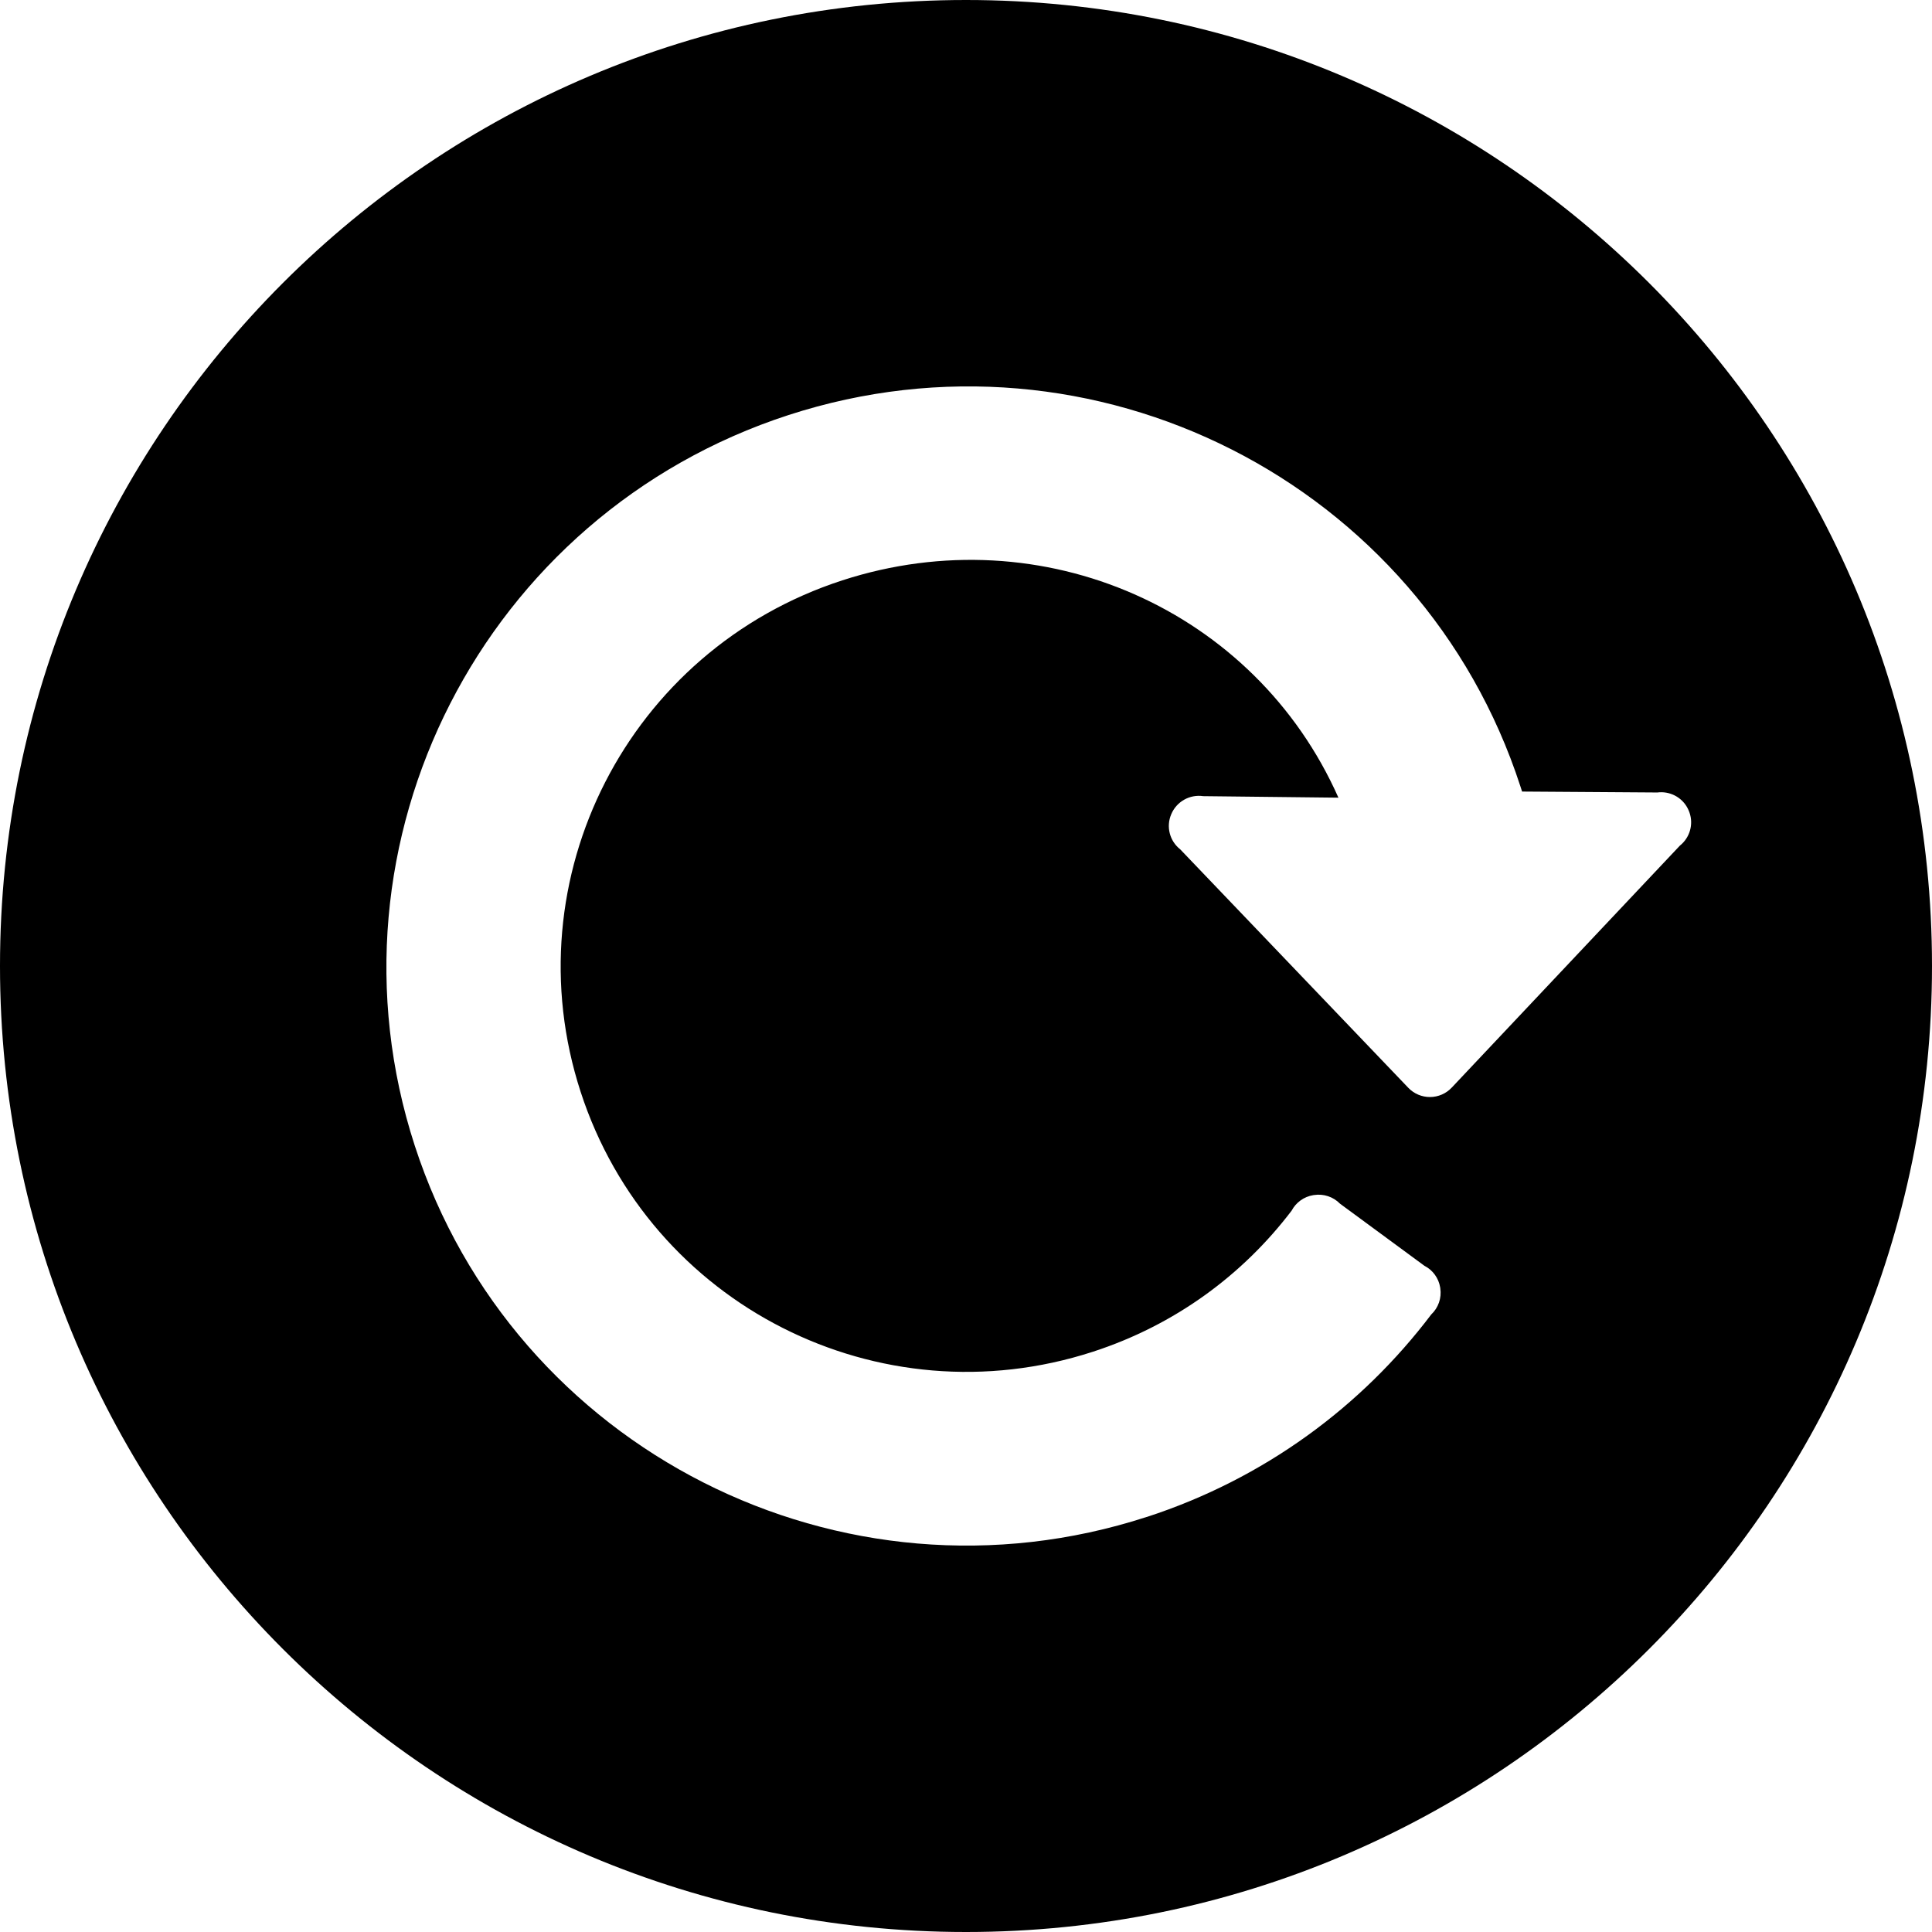
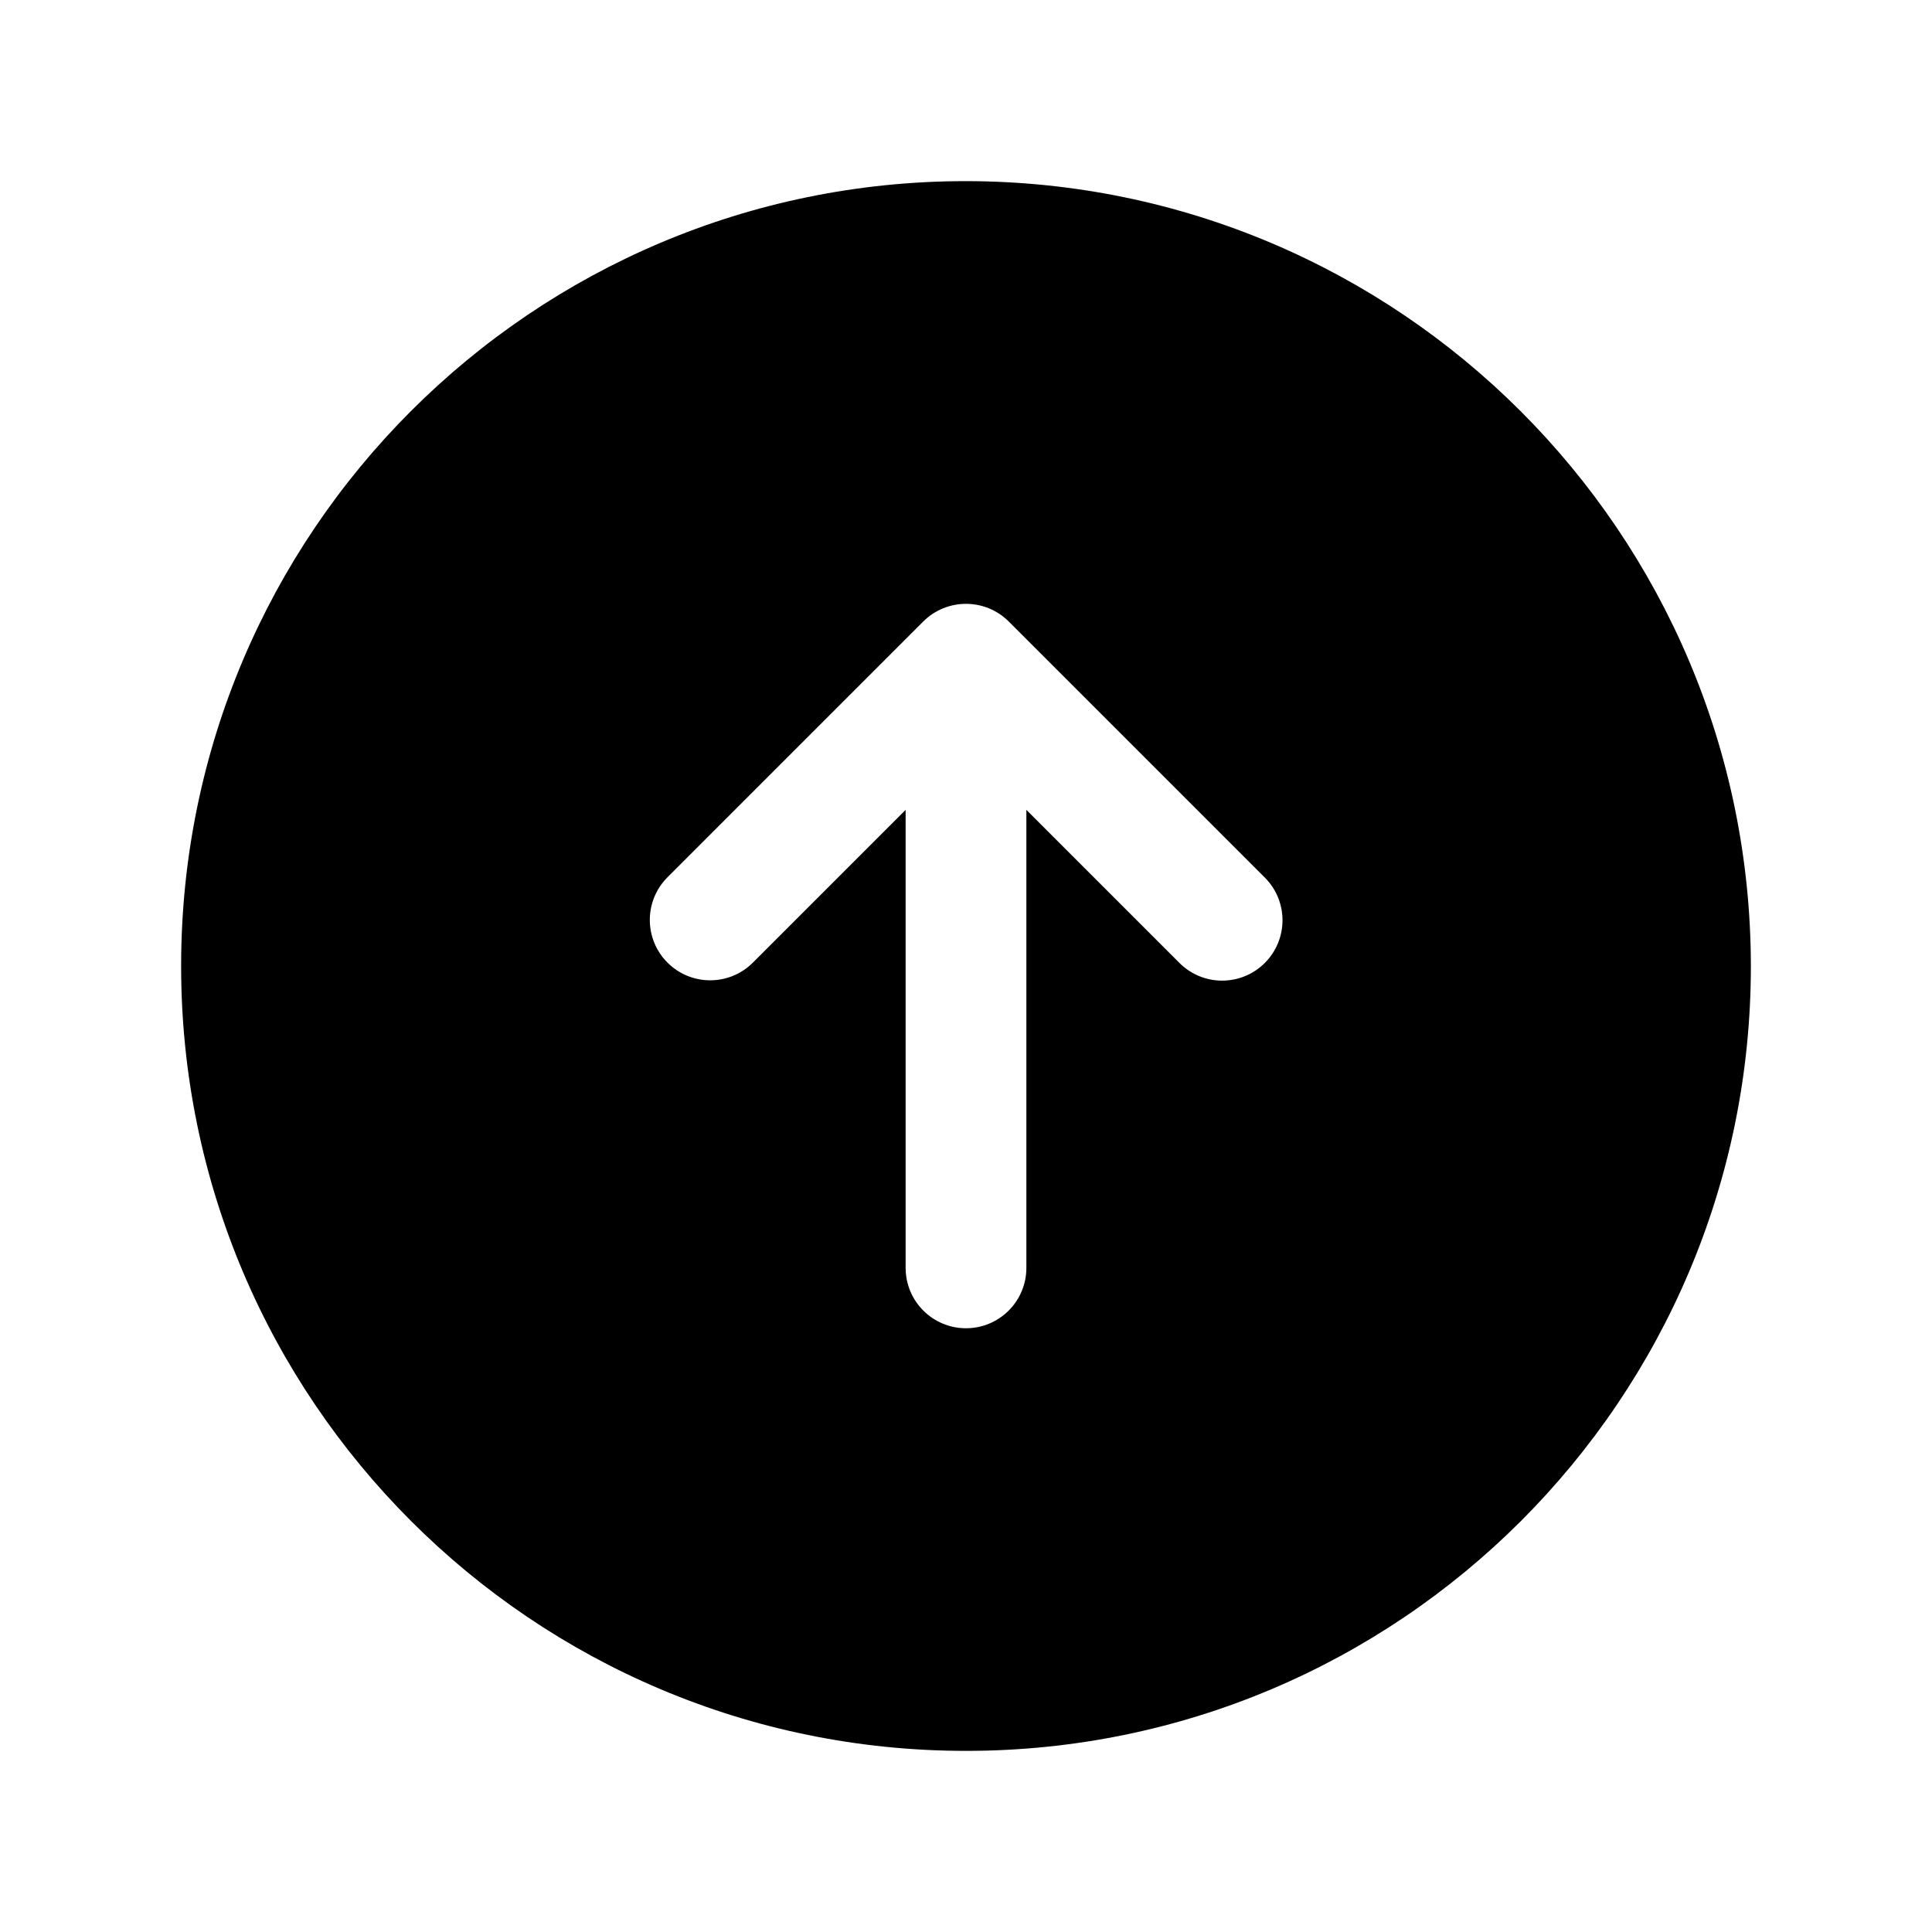
- <svg xmlns="http://www.w3.org/2000/svg" fill="#000000" width="800px" height="800px" viewBox="0 0 1024 1024">
-   <g id="SVGRepo_bgCarrier" stroke-width="0" />
-   <g id="SVGRepo_tracerCarrier" stroke-linecap="round" stroke-linejoin="round" />
-   <g id="SVGRepo_iconCarrier">
-     <path d="M512 1024C229.23 1024 0 794.77 0 512S229.23 0 512 0s512 229.23 512 512-229.23 512-512 512zm95.731-219.947c62.403-20.276 114.032-58.693 150.859-107.357a15.793 15.793 0 004.801-13.823 15.302 15.302 0 00-.062-.473l-.008-.039a15.75 15.75 0 00-8.378-11.488l-44.709-32.893a15.837 15.837 0 00-13.75-4.587c-.124.014-.249.029-.373.046l-.058.014a15.88 15.88 0 00-11.478 8.236c-25.776 33.881-61.624 60.563-105.31 74.758-113.432 36.856-234.791-24.722-271.525-137.777s25.253-234.206 138.685-271.062c106.335-34.55 218.904 15.82 262.966 115.175l-71.623-.803c-7.187-1.066-14.189 2.885-16.982 9.581a15.743 15.743 0 004.748 18.601l120.91 126.41c2.999 3.135 7.161 4.899 11.51 4.879s8.502-1.823 11.485-4.986L890.37 448.206c5.265-4.193 7.303-11.242 5.082-17.573a20.516 20.516 0 00-.119-.318 15.889 15.889 0 00-.947-2.099l-.031-.073c-3.116-5.729-9.448-8.951-15.937-8.108l-71.678-.494-.892-2.744C753.5 255.685 579.61 167.45 417.952 219.976S167.478 446.095 219.826 607.207c52.348 161.112 226.238 249.347 387.896 196.821l.008.027z" />
-   </g>
+ <svg xmlns="http://www.w3.org/2000/svg" viewBox="0 0 256 256" id="arrow-circle-up">
+   <rect width="256" height="256" fill="none" />
+   <path d="M128,24A104,104,0,1,0,232,128,104.12,104.12,0,0,0,128,24Zm39.594,103.594a7.997,7.997,0,0,1-11.312,0L136,107.312V168a8,8,0,0,1-16,0V107.312L99.719,127.594a7.999,7.999,0,0,1-11.312-11.312L122.334,82.354a8.024,8.024,0,0,1,11.332,0l33.928,33.928A7.997,7.997,0,0,1,167.594,127.594Z" />
</svg>
